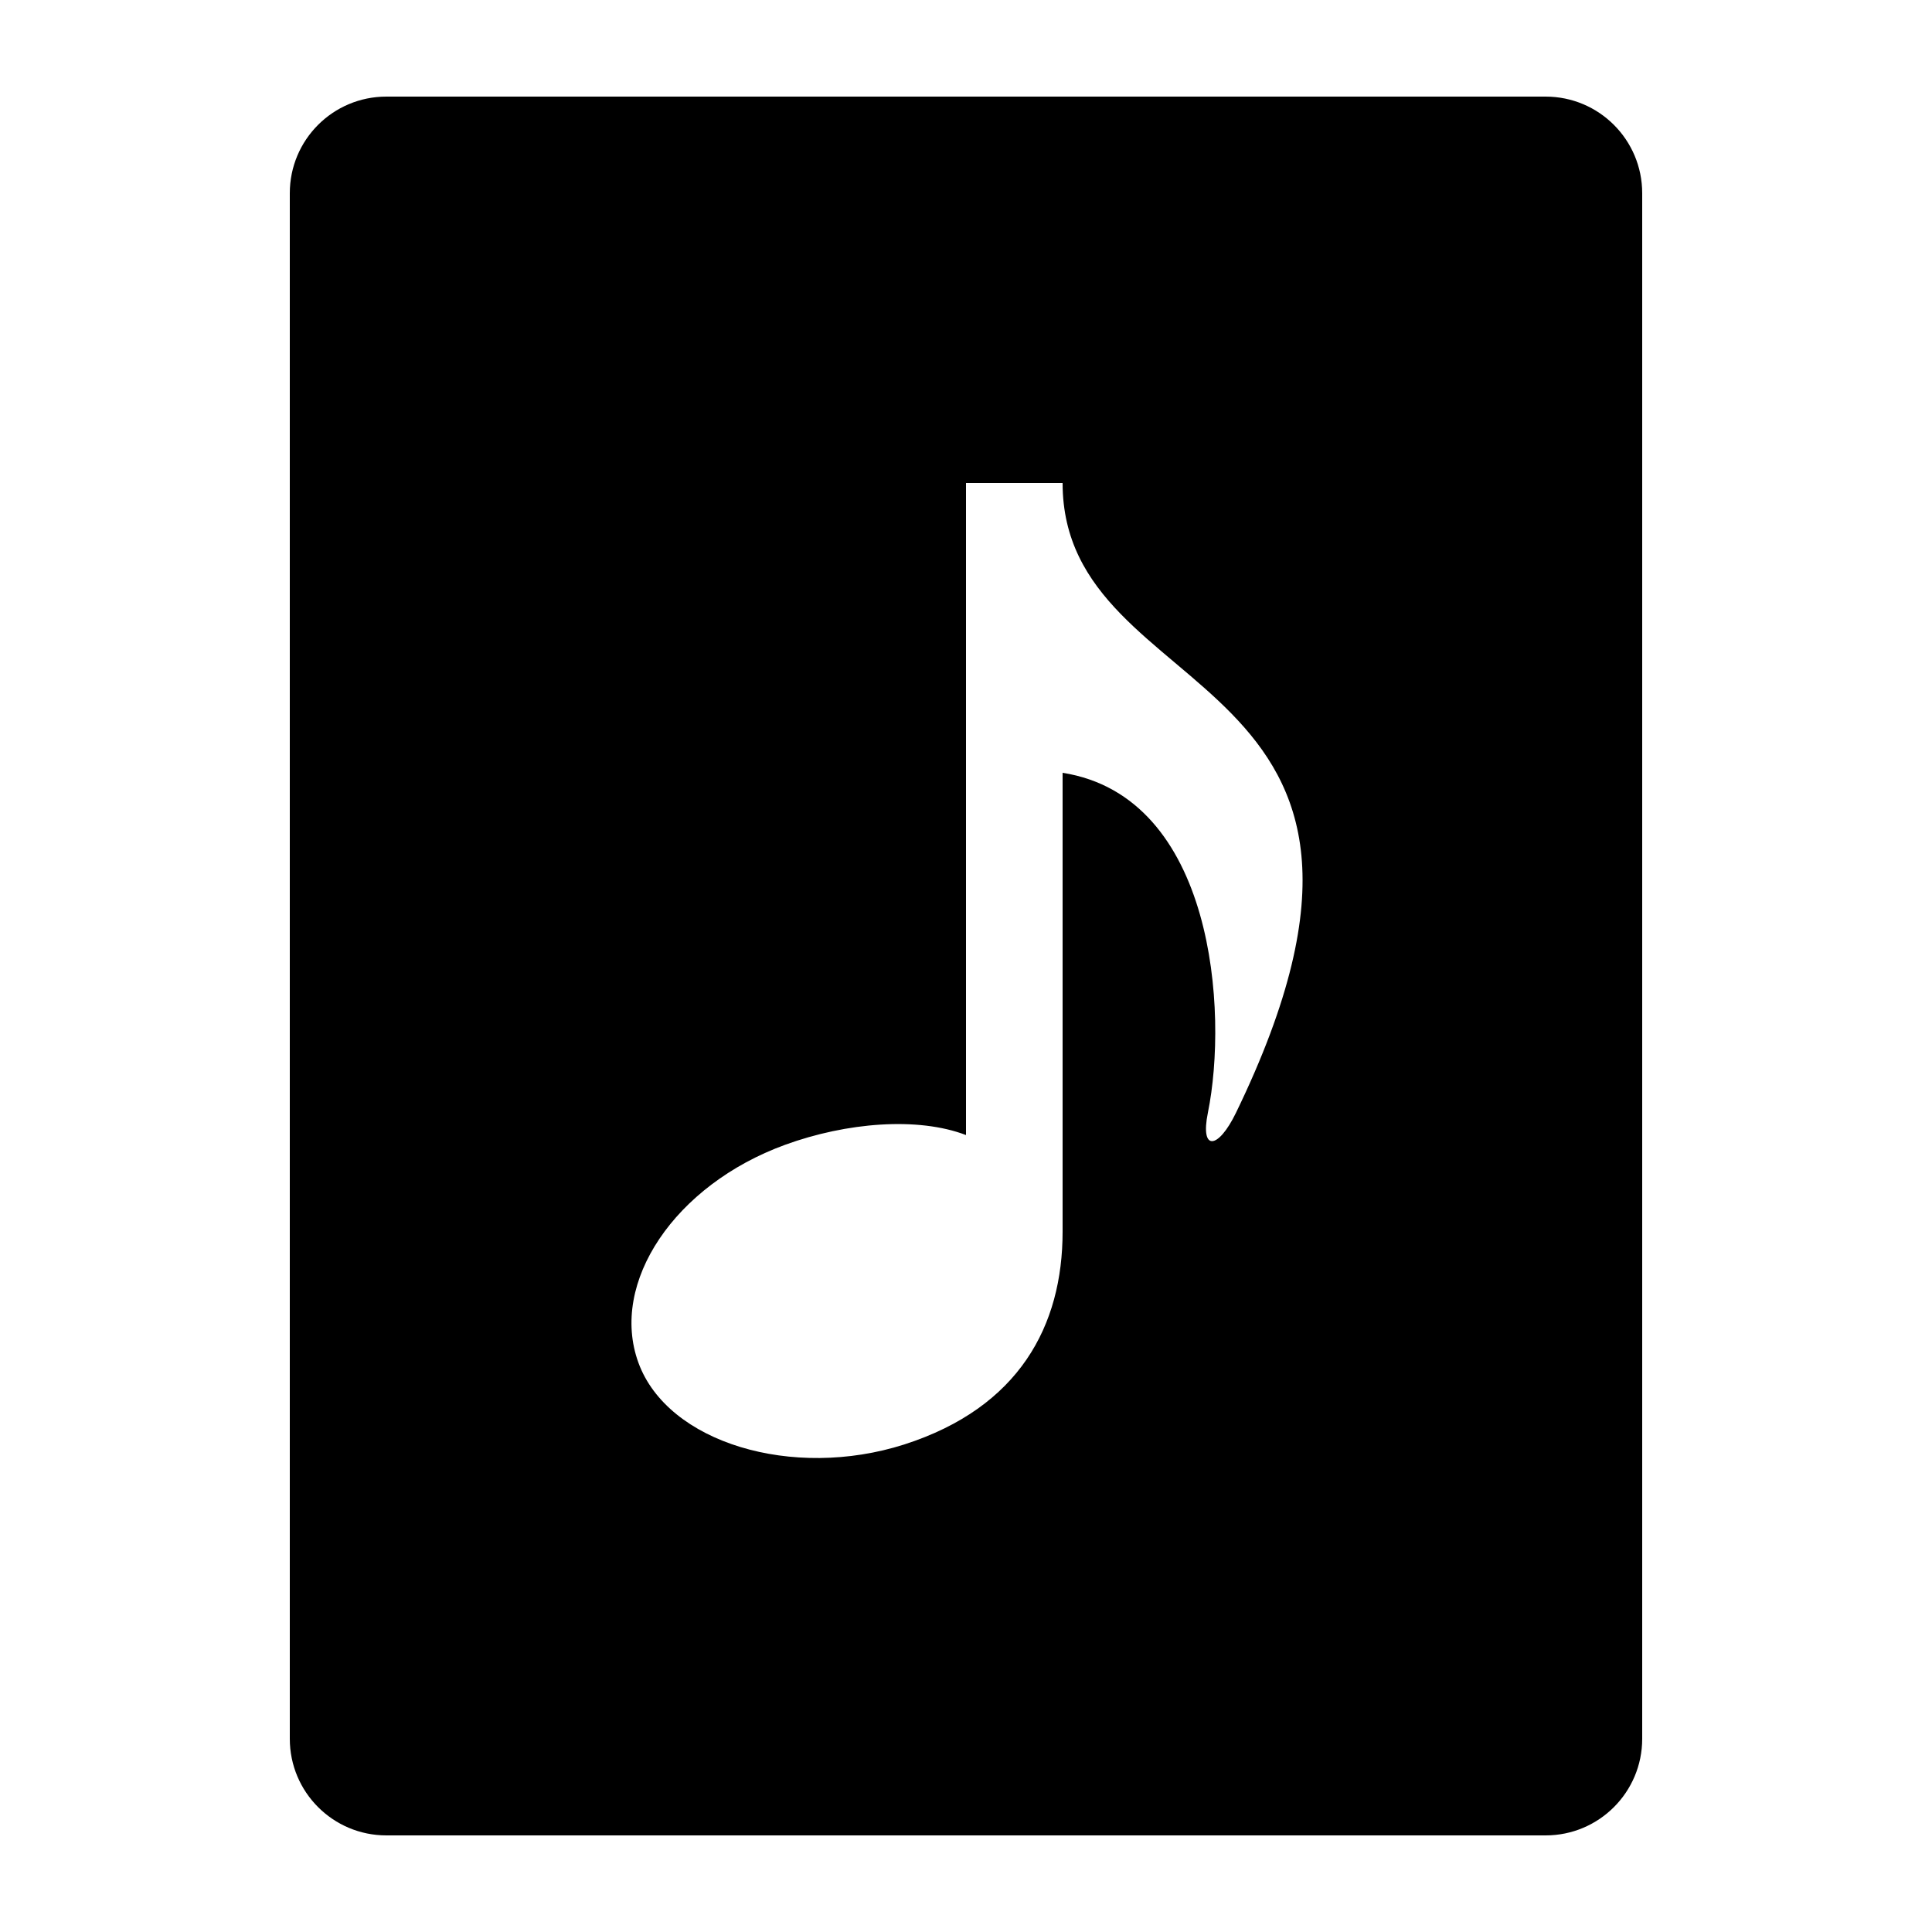
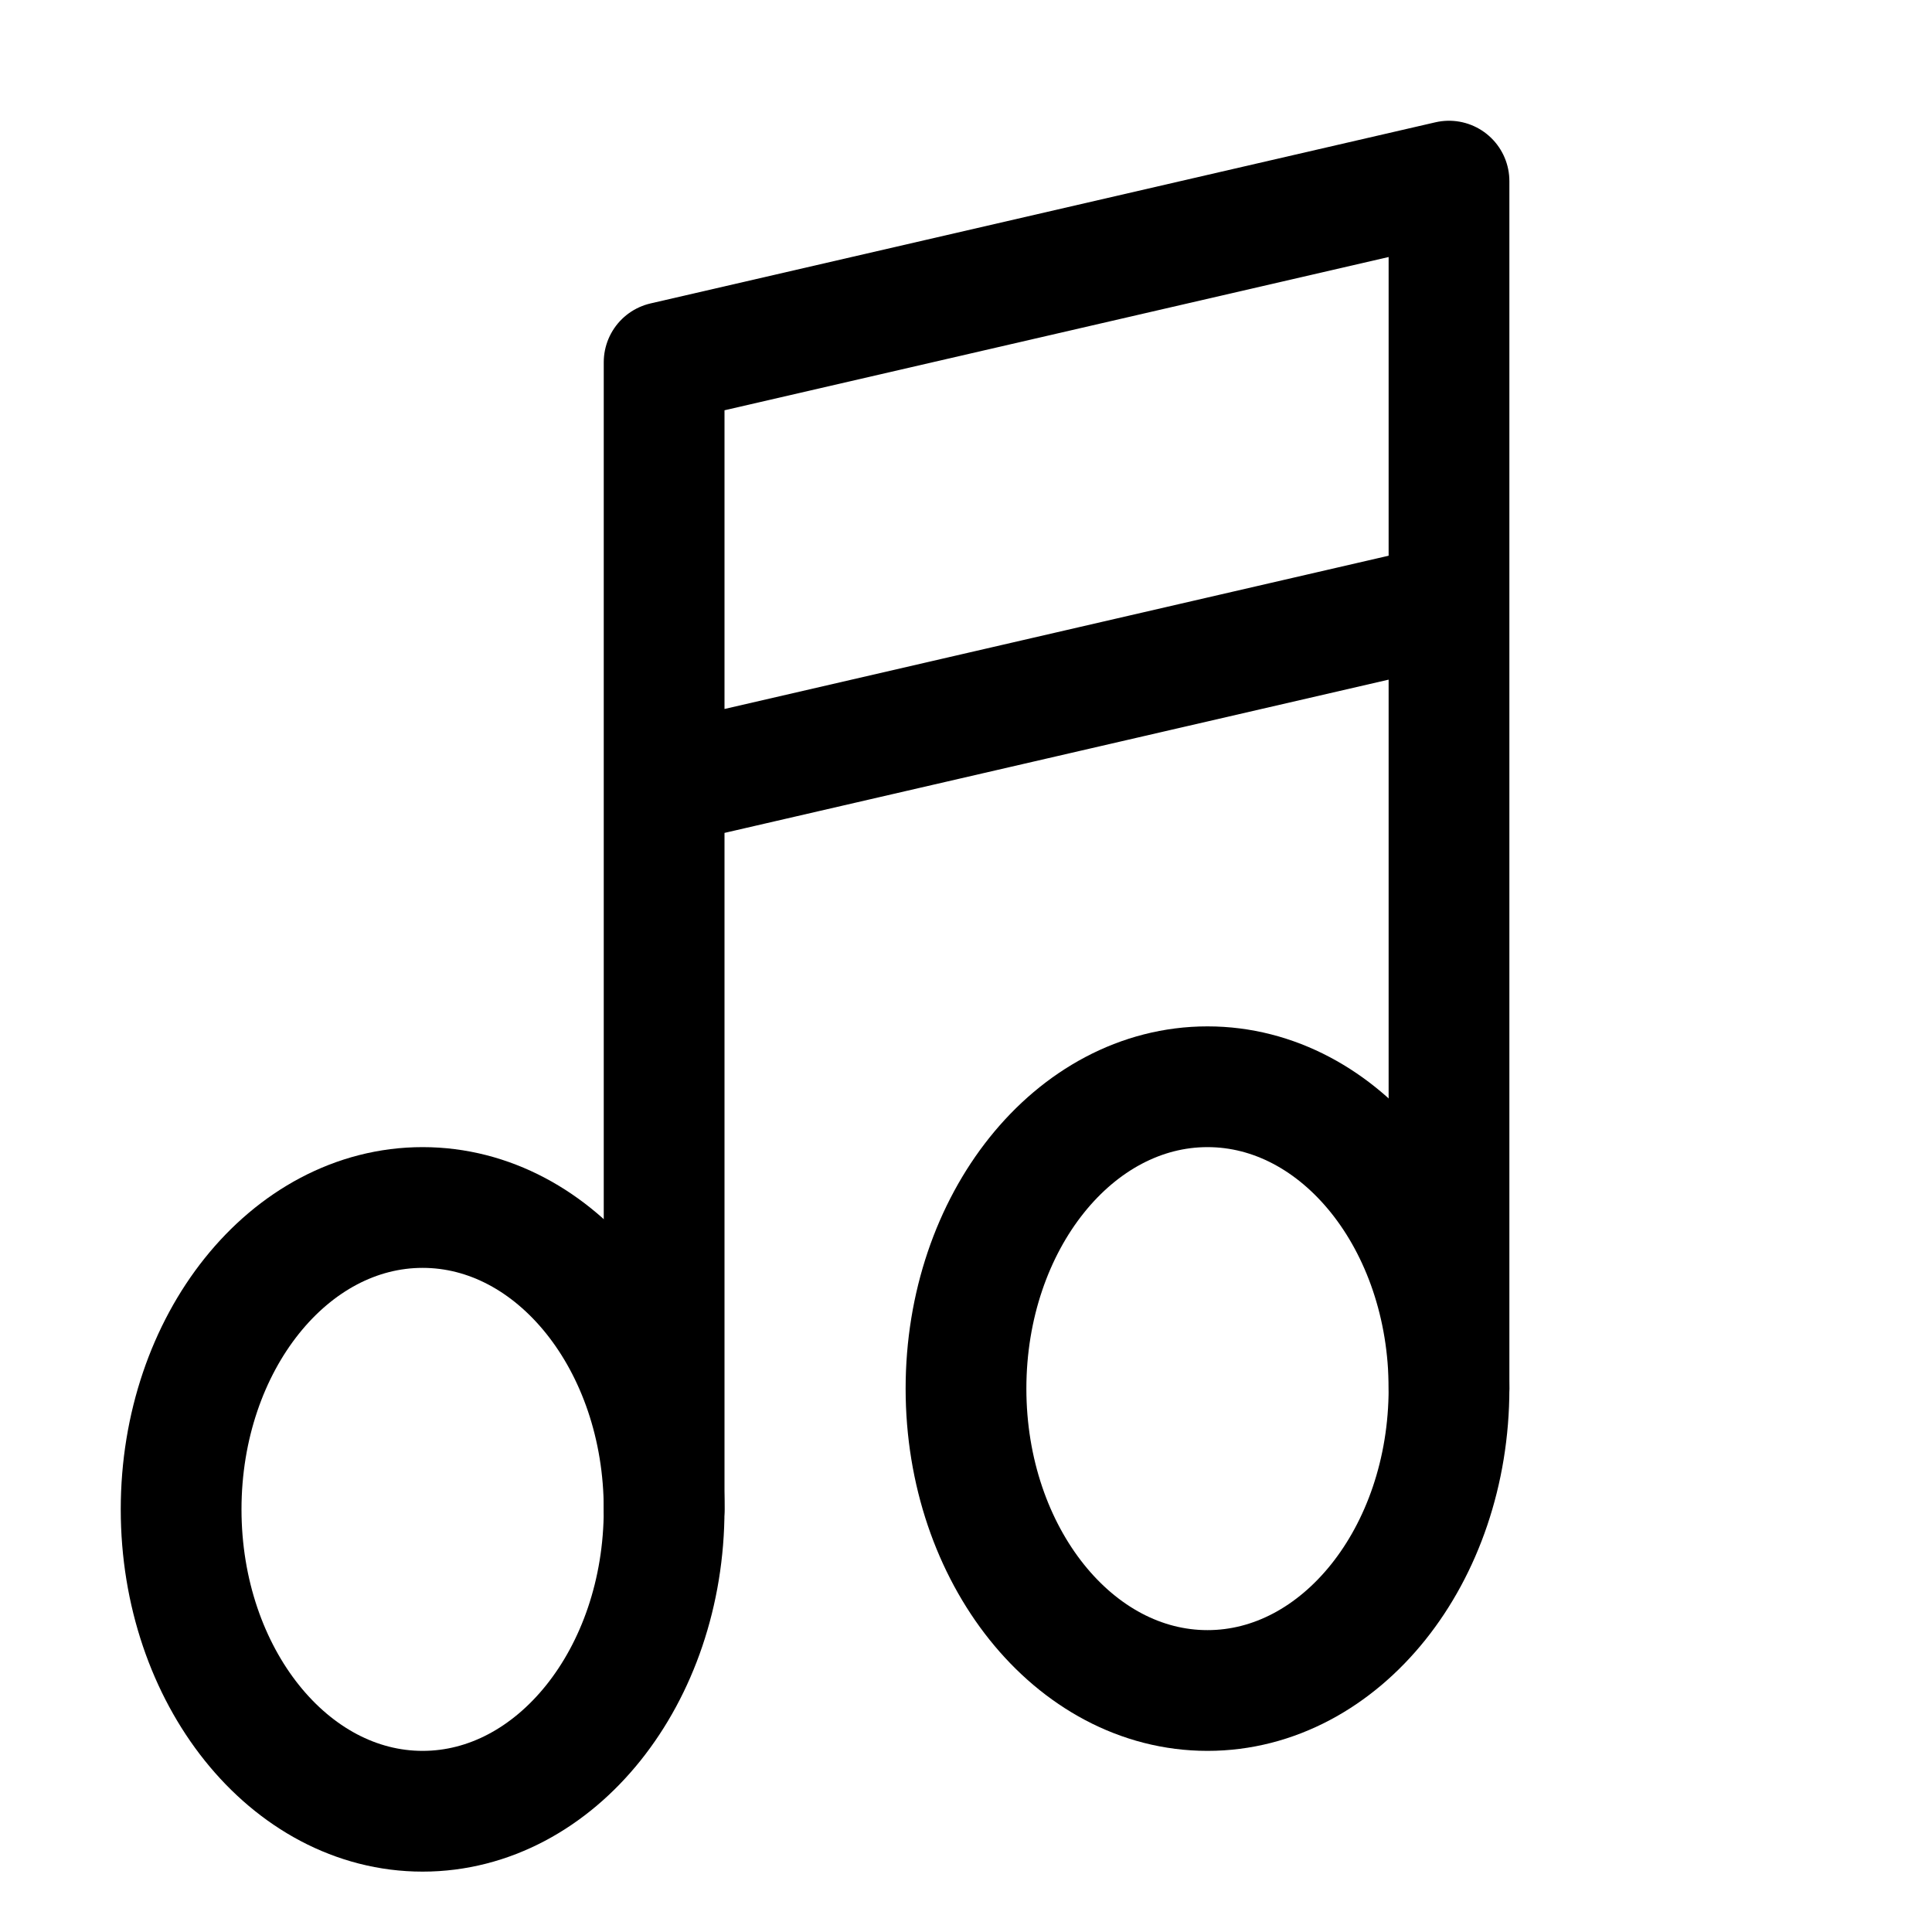
- <svg xmlns="http://www.w3.org/2000/svg" version="1.1" id="Music" x="0px" y="0px" viewBox="0 0 20 20" enable-background="new 0 0 20 20" xml:space="preserve">
-   <path fill-rule="evenodd" clip-rule="evenodd" d="M16,1H4C3.447,1,3,1.447,3,2v16c0,0.552,0.447,1,1,1h12c0.553,0,1-0.448,1-1V2  C17,1.448,16.553,1,16,1z M12.795,11.519c-0.185,0.382-0.373,0.402-0.291,0C12.715,10.48,12.572,8.248,11,8v4.75  c0,0.973-0.448,1.82-1.639,2.203c-1.156,0.369-2.449-0.016-2.752-0.846c-0.303-0.83,0.377-1.84,1.518-2.256  C8.764,11.619,9.502,11.559,10,11.75V5h1C11,7.355,15.065,6.839,12.795,11.519z" />
+ <svg xmlns="http://www.w3.org/2000/svg" id="i-music" viewBox="0 0 32 32" width="32" height="32" fill="none" stroke="currentcolor" stroke-linecap="round" stroke-linejoin="round" stroke-width="2">
+   <path d="M11 25 L11 6 24 3 24 23 M11 13 L24 10" />
+   <ellipse cx="7" cy="25" rx="4" ry="5" />
+   <ellipse cx="20" cy="23" rx="4" ry="5" />
</svg>
